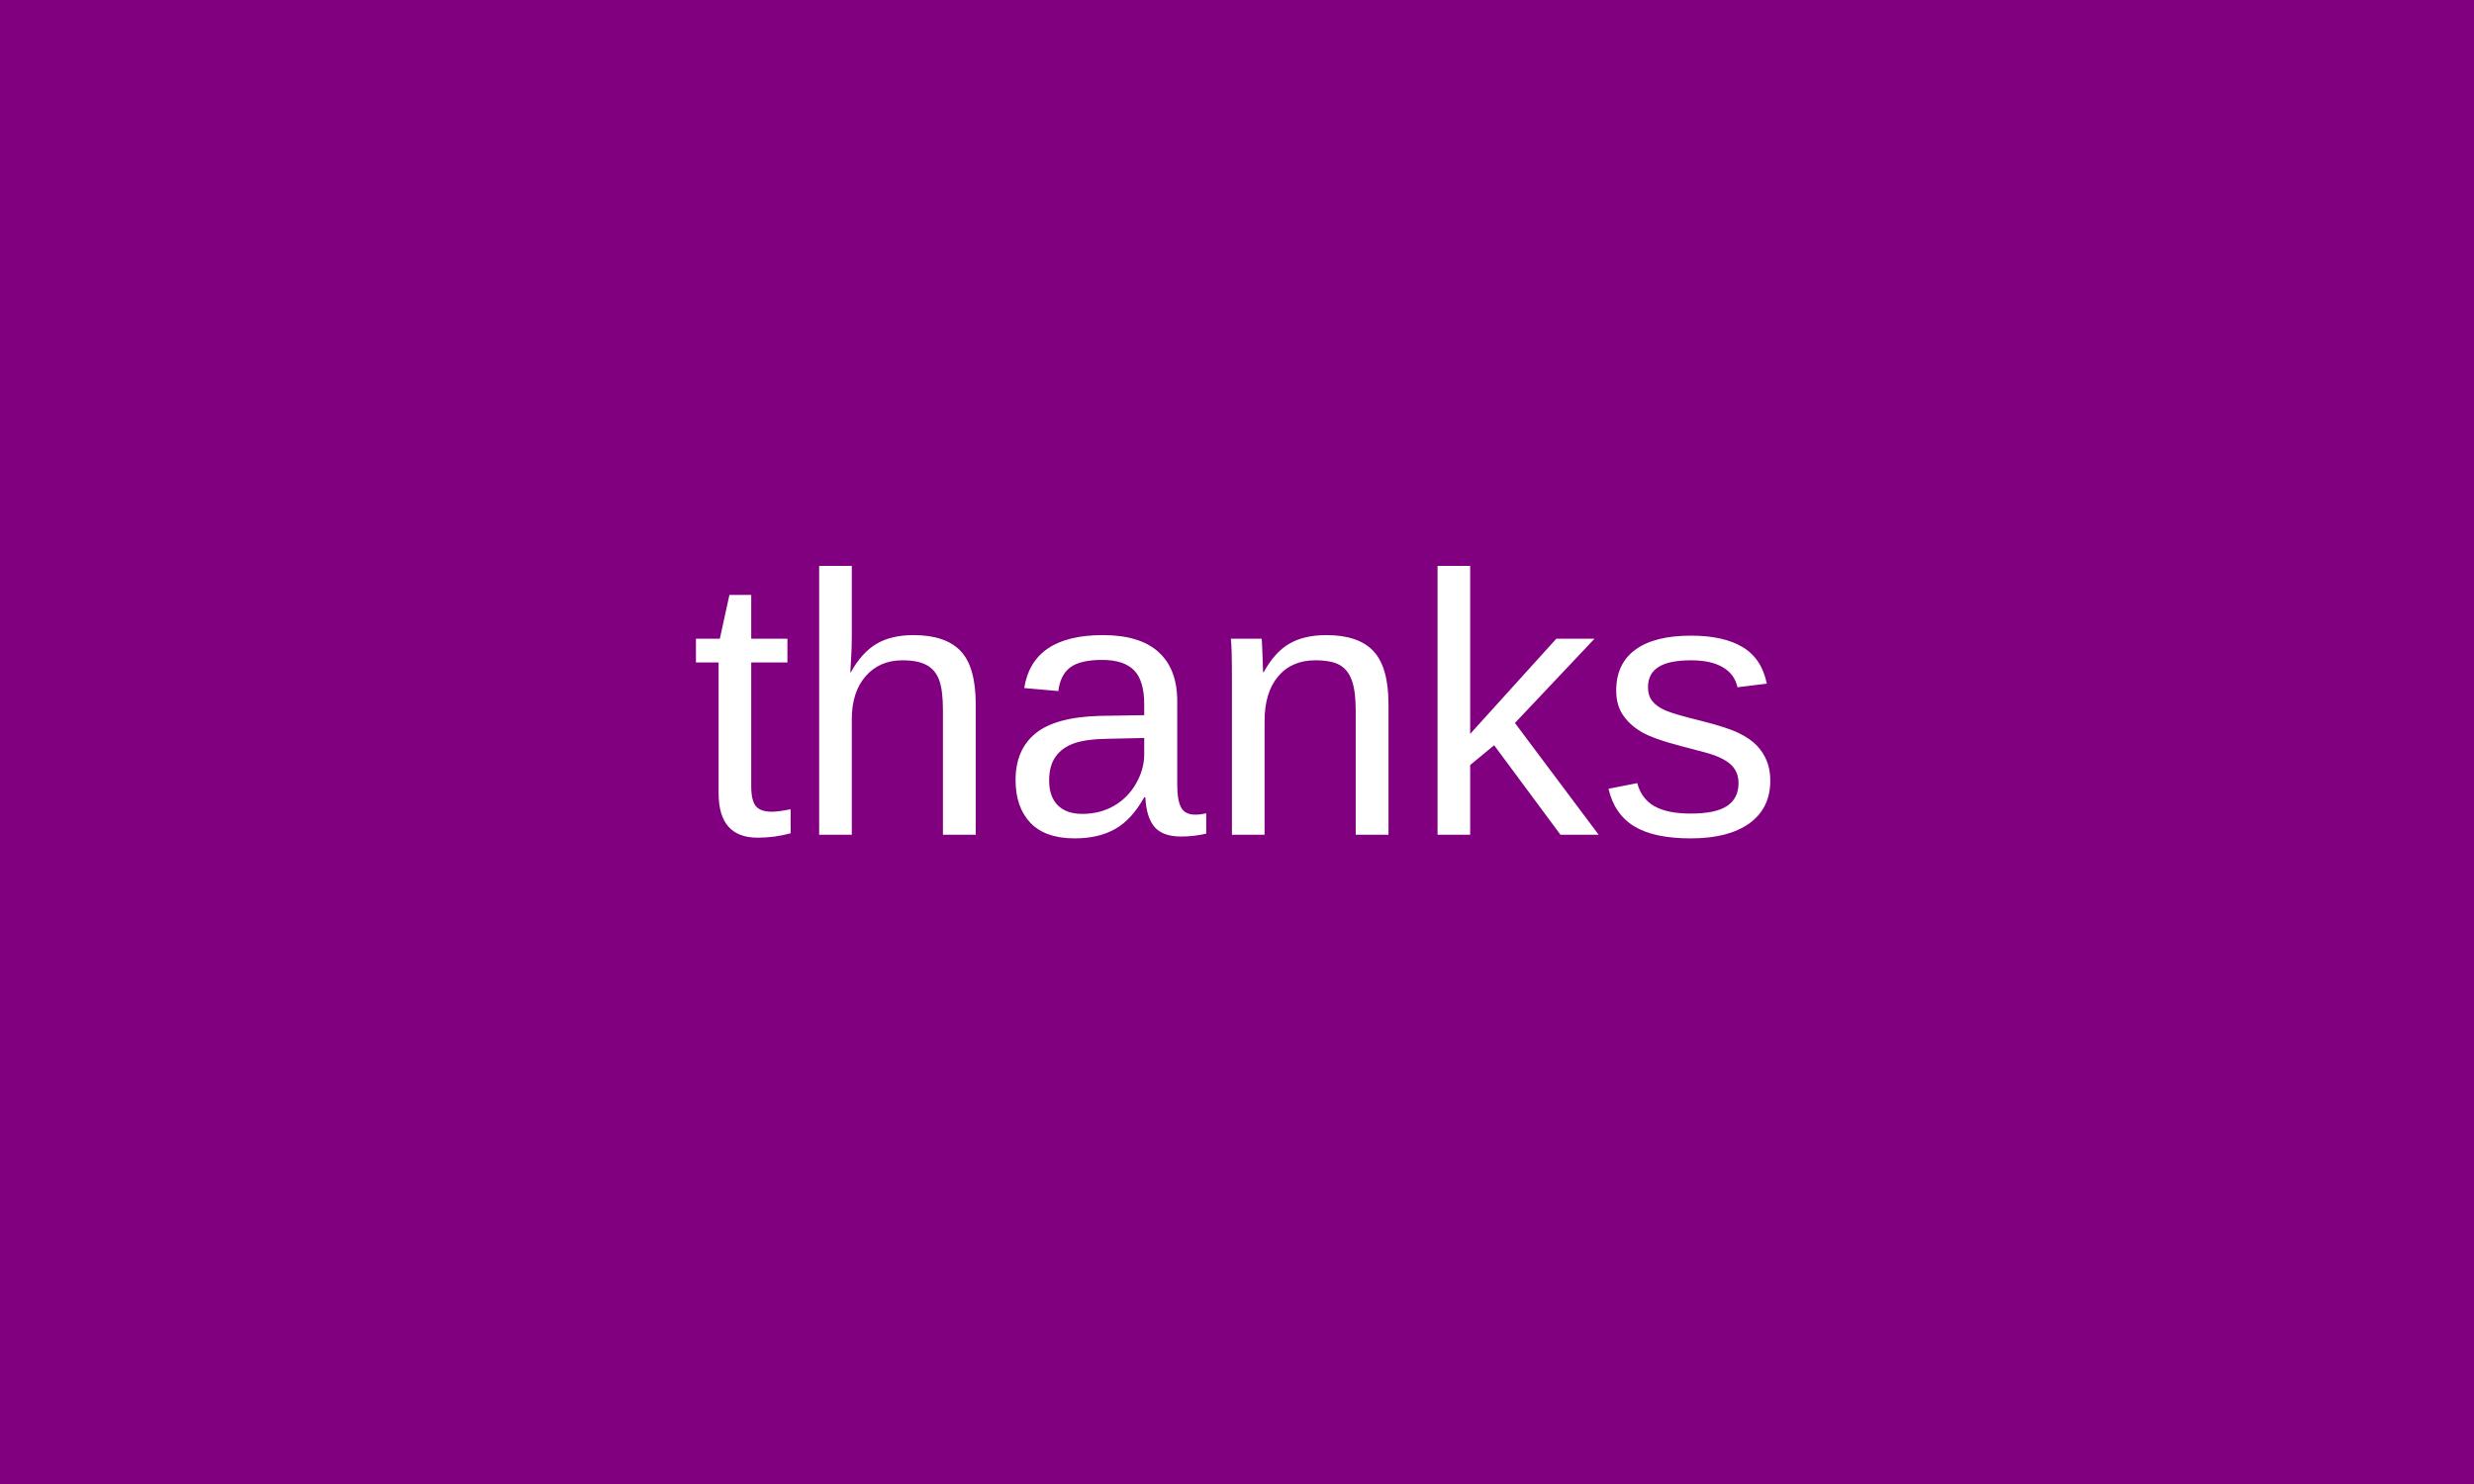
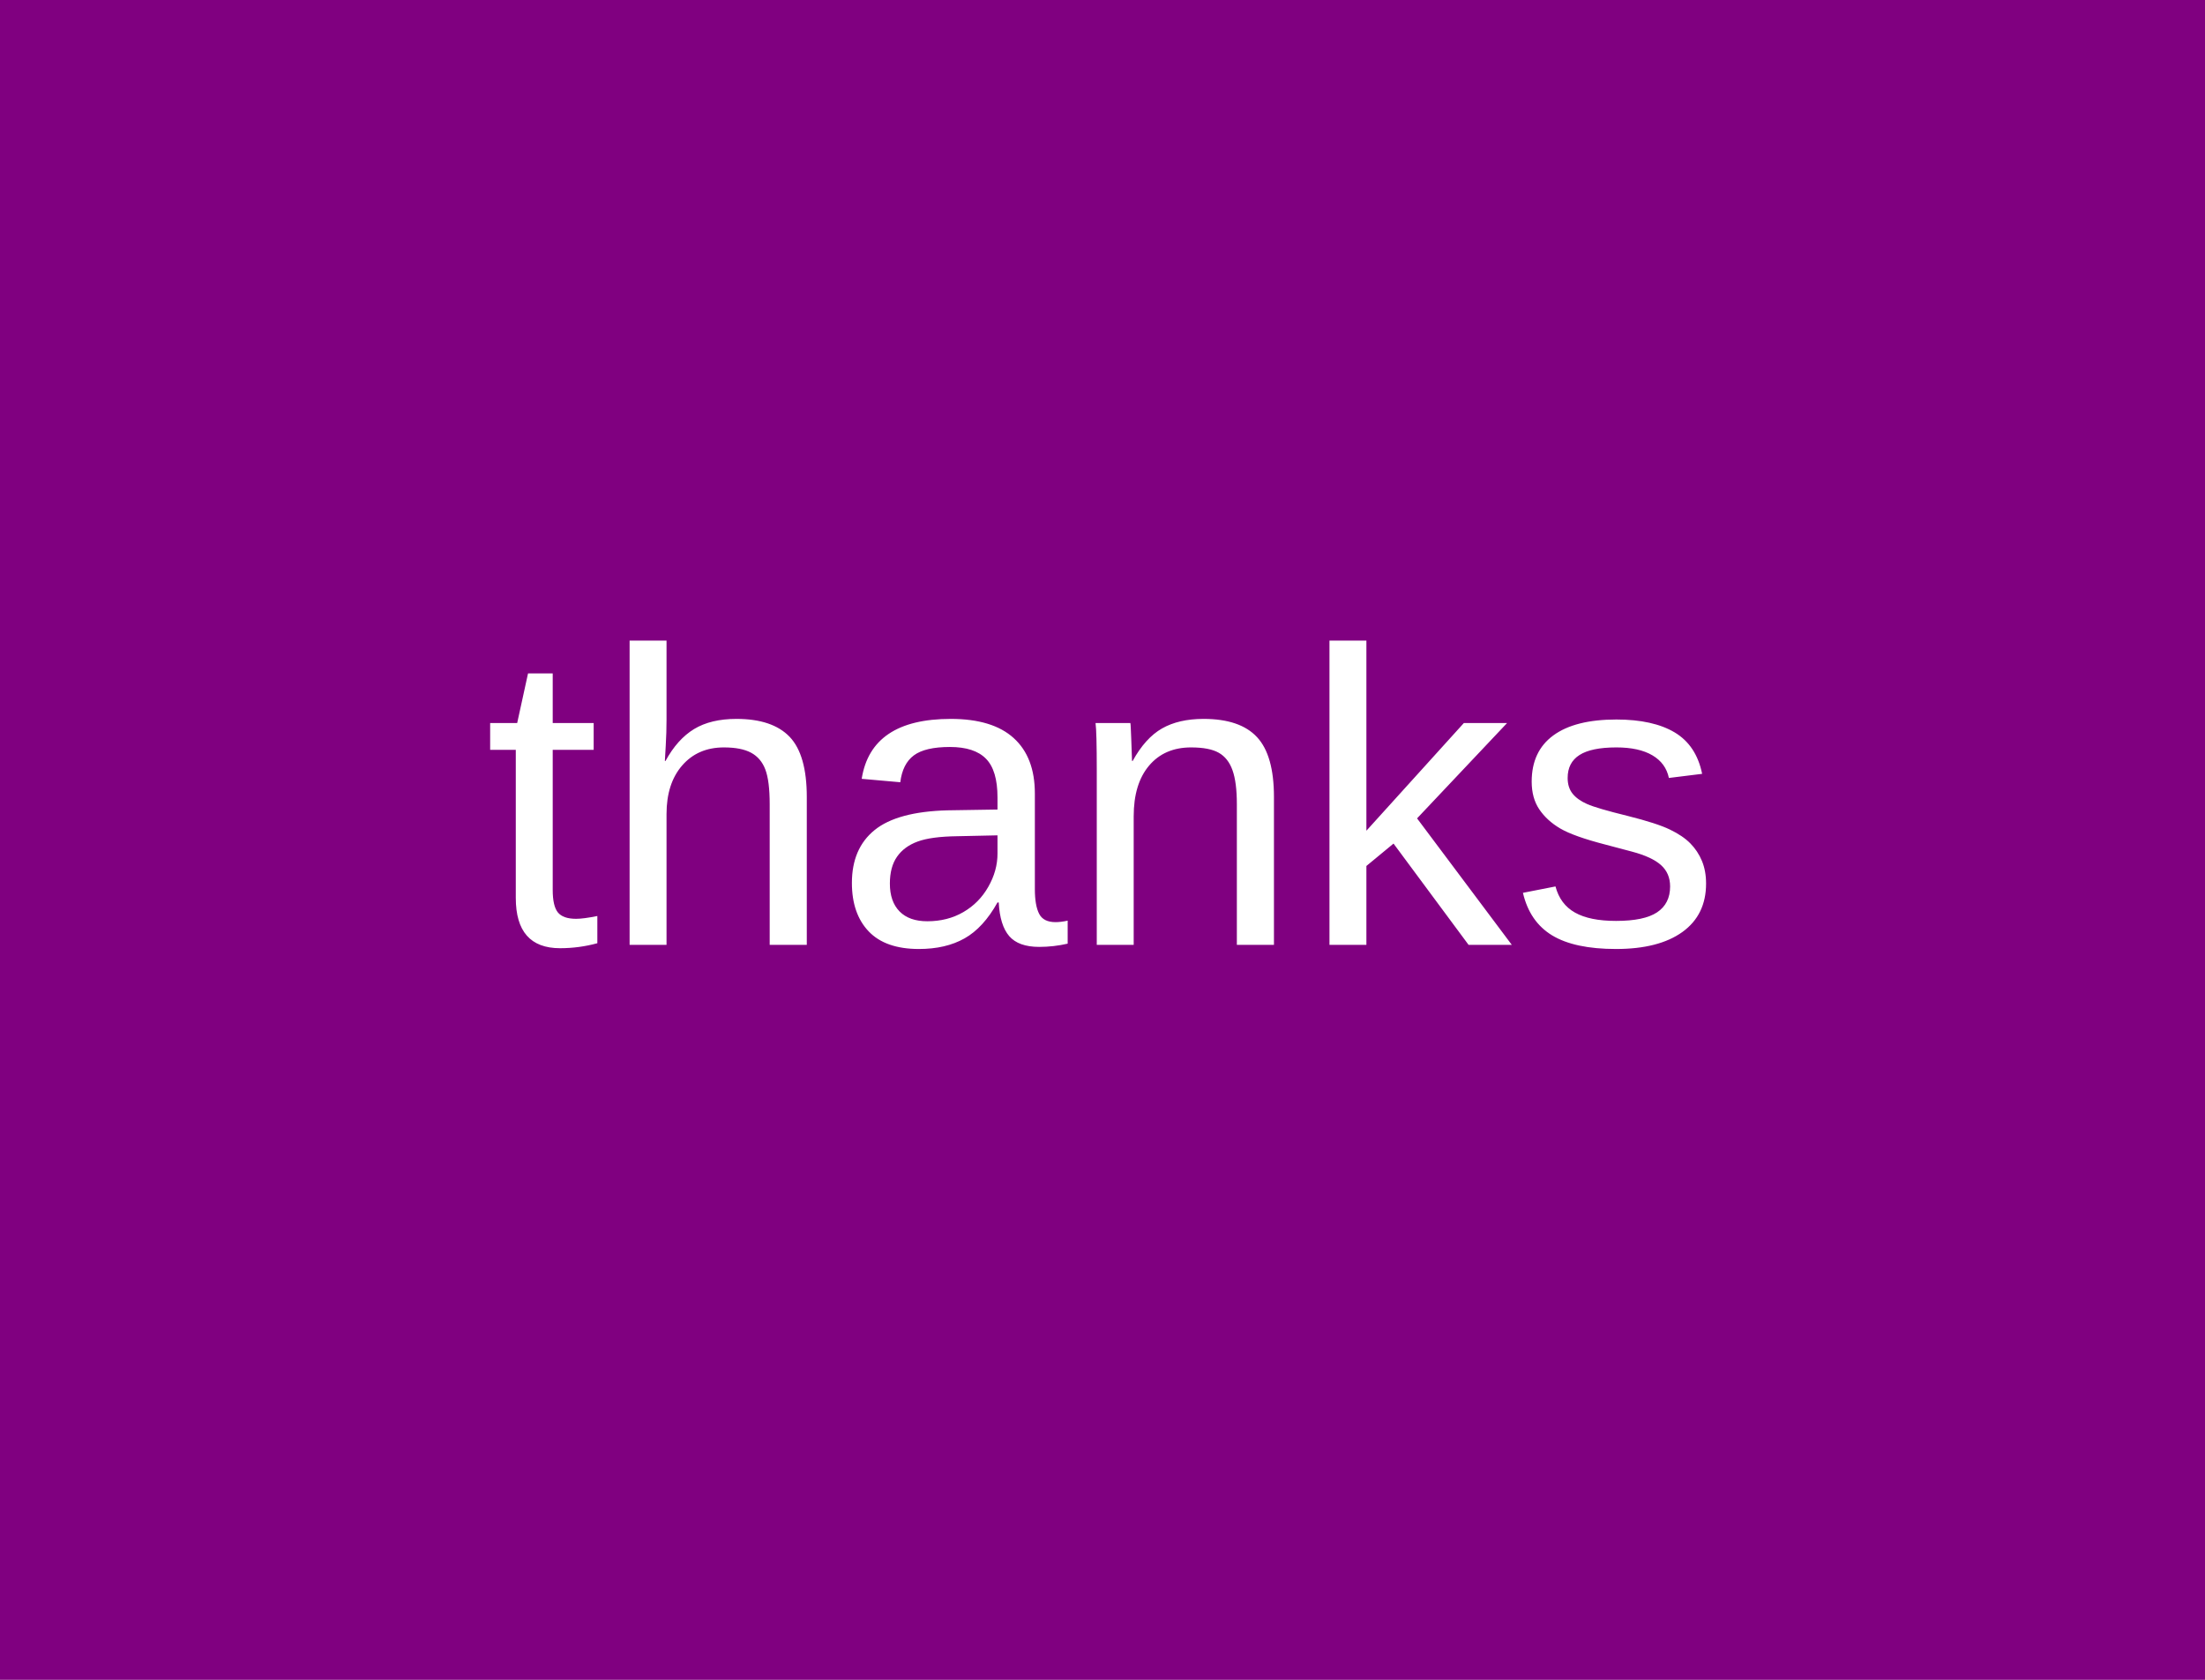
- <svg xmlns="http://www.w3.org/2000/svg" baseProfile="tiny" height="300" version="1.2" width="500">
+ <svg xmlns="http://www.w3.org/2000/svg" baseProfile="tiny" height="300" version="1.2" width="393.75">
  <defs />
  <rect fill="purple" height="100%" width="100%" x="0" y="0" />
-   <text fill="white" font-family="Arial" font-size="75" text-anchor="middle" x="250.0" y="168.75">thanks
+   <text fill="white" font-family="Arial" font-size="75" text-anchor="middle" x="196.875" y="168.75">thanks
</text>
</svg>
